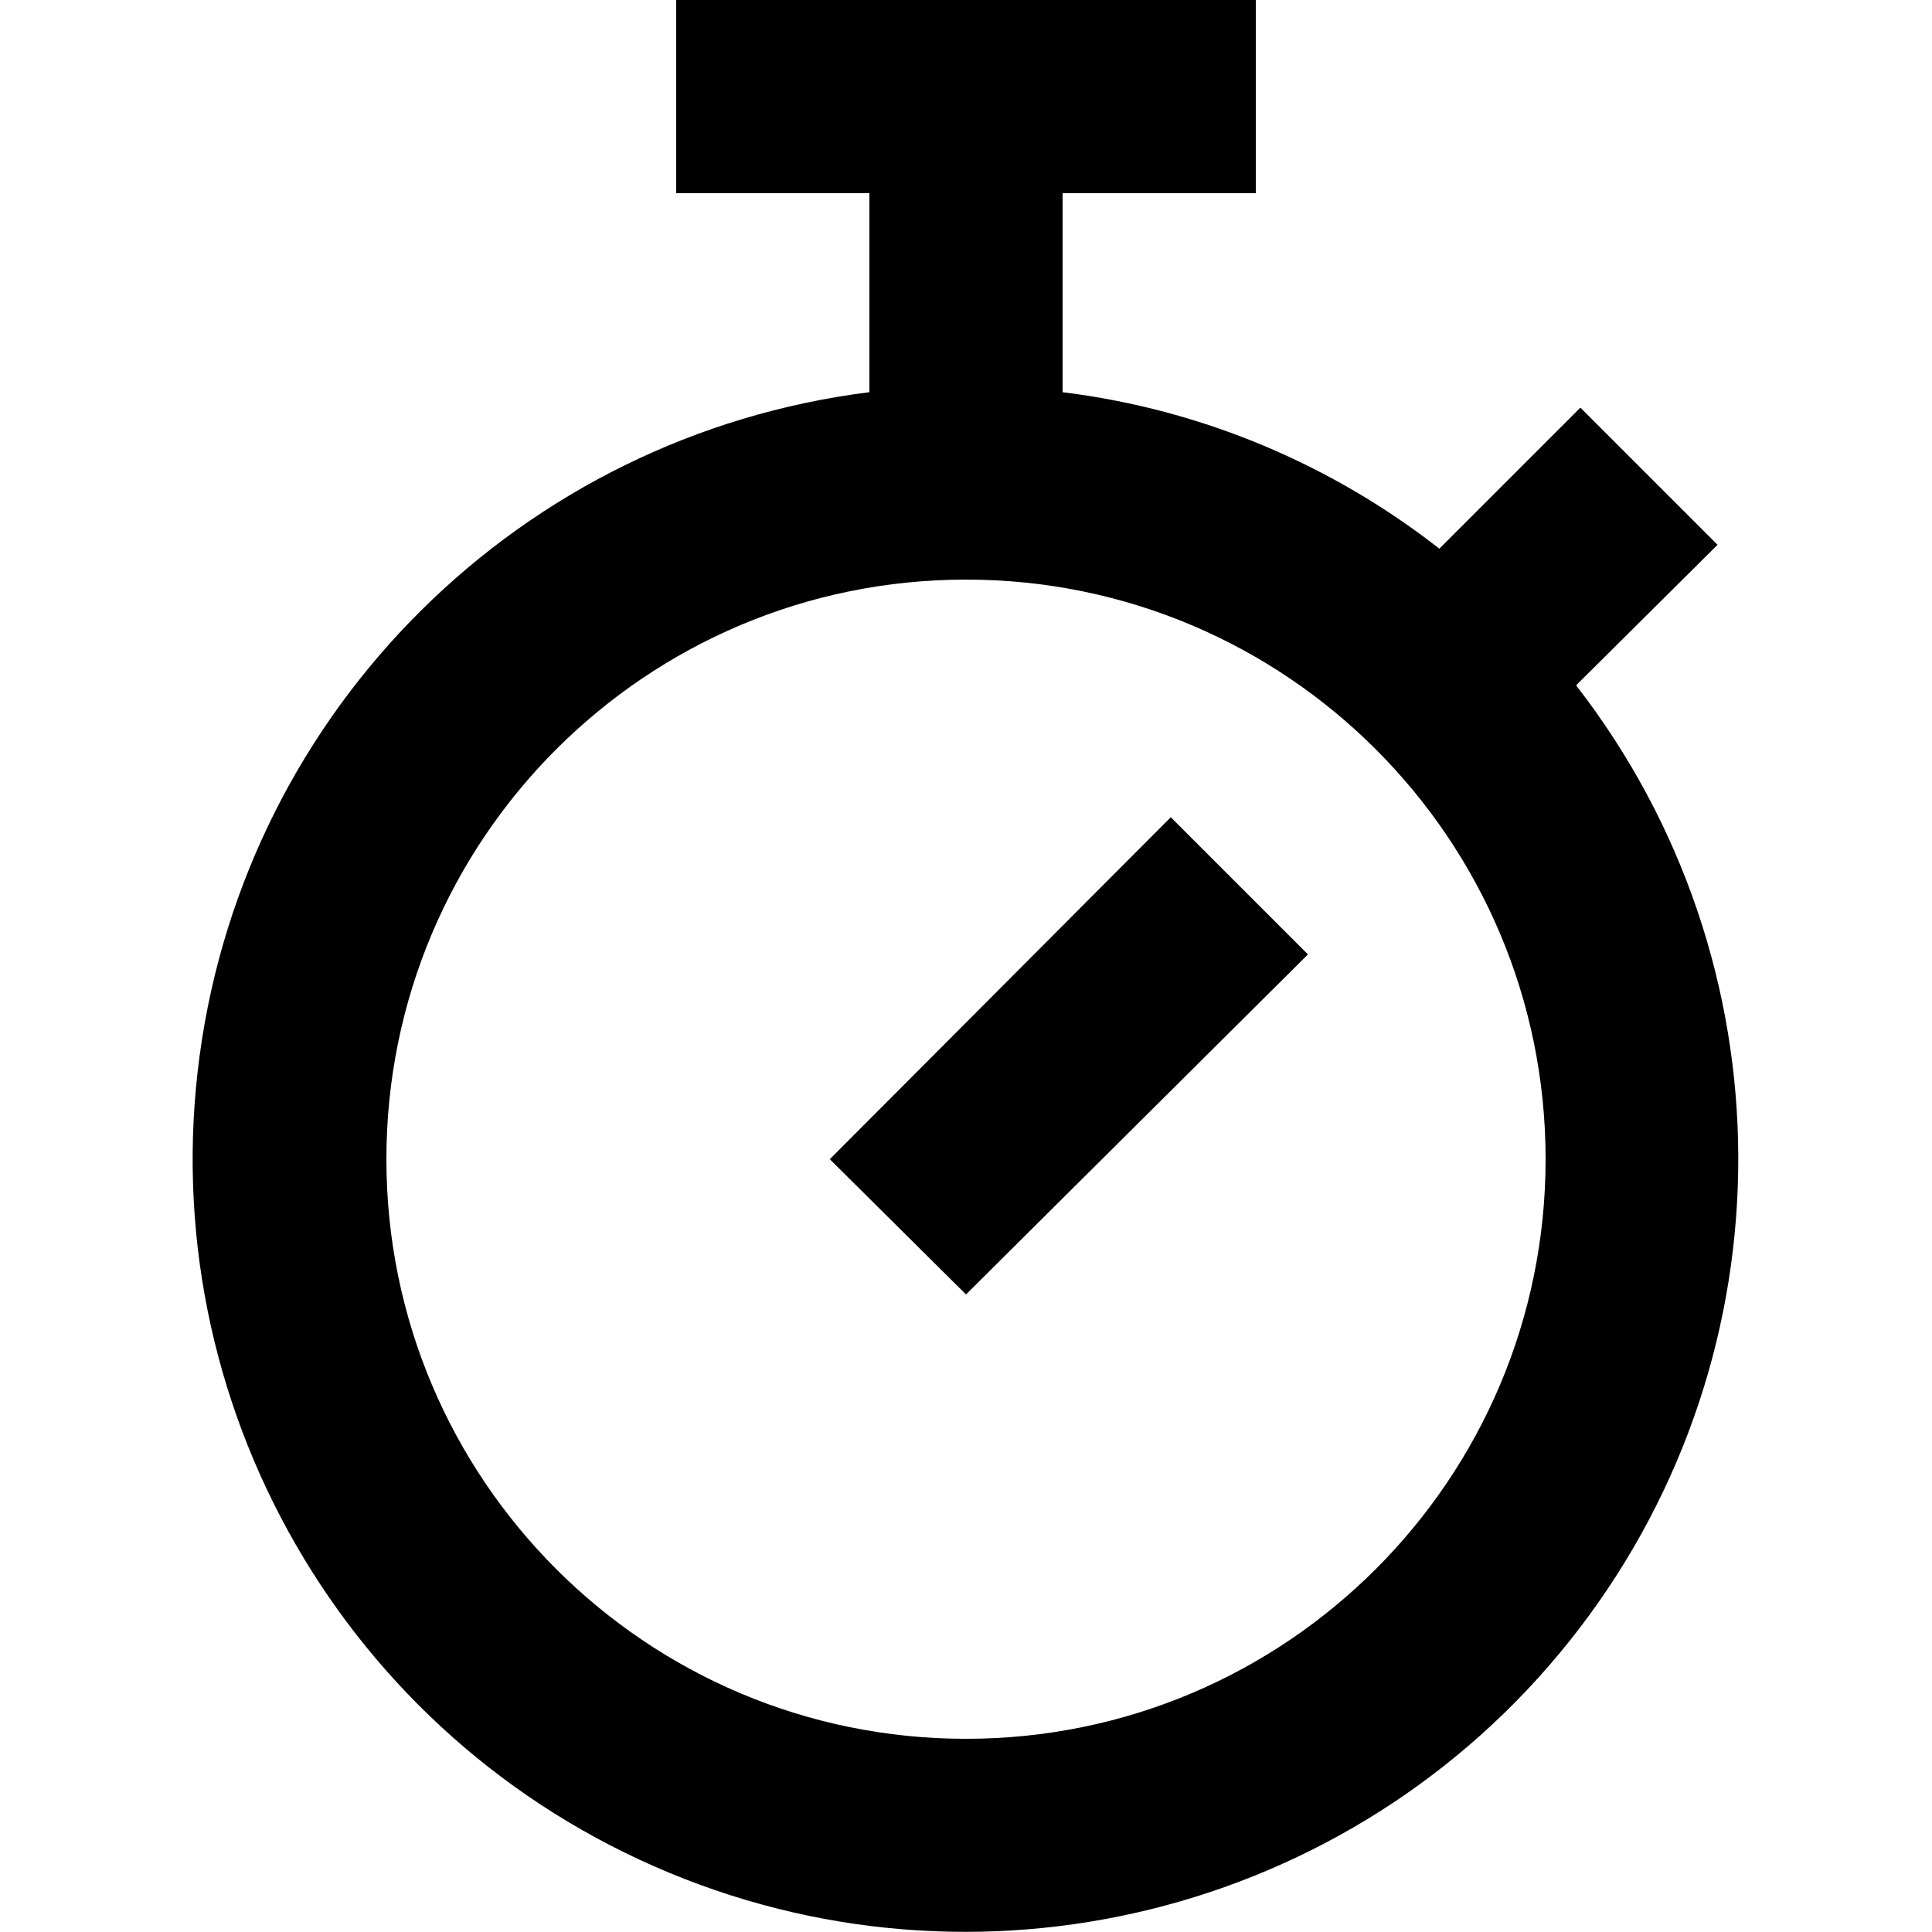
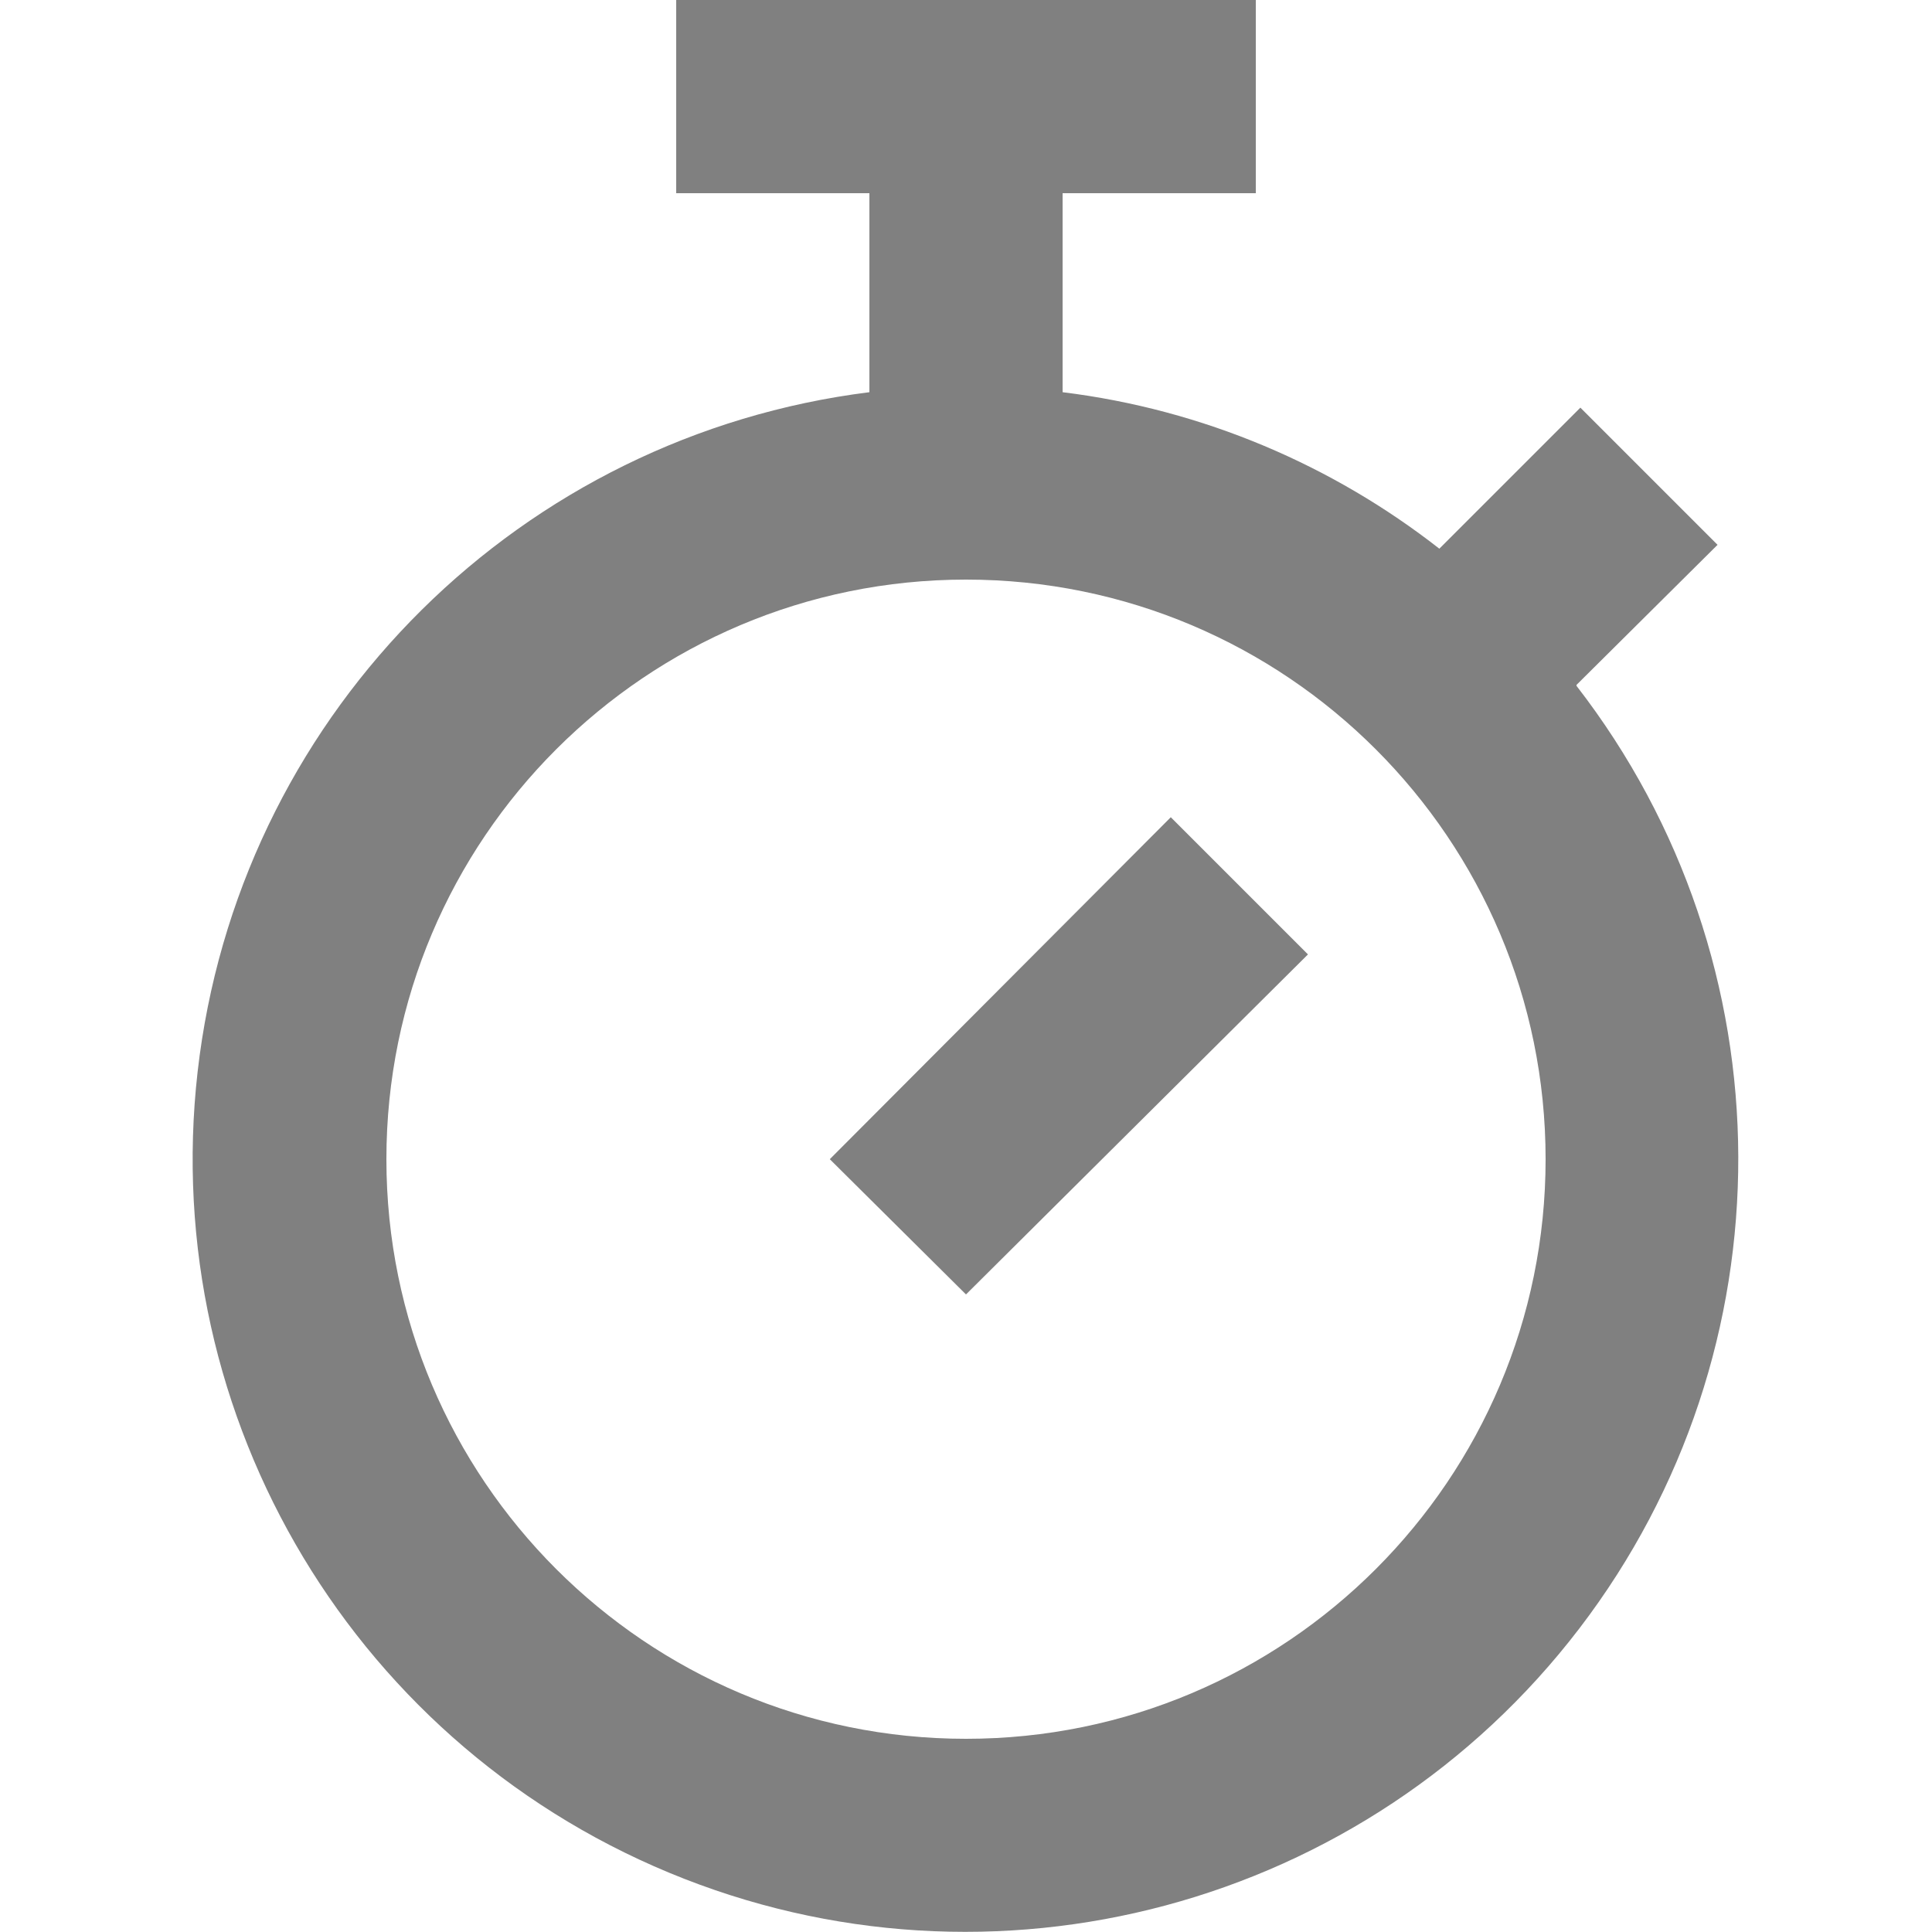
- <svg xmlns="http://www.w3.org/2000/svg" viewBox="0 0 20 20">
+ <svg xmlns="http://www.w3.org/2000/svg" viewBox="0 0 20 20" fill="grey">
  <path d="M16.32 7.1A8 8 0 1 1 9 4.06V2h2v2.06c1.46.18 2.8.76 3.9 1.62l1.46-1.46 1.42 1.42-1.46 1.45zM10 18a6 6 0 1 0 0-12 6 6 0 0 0 0 12zM7 0h6v2H7V0zm5.12 8.46l1.42 1.42L10 13.4 8.59 12l3.53-3.54z" />
</svg>
